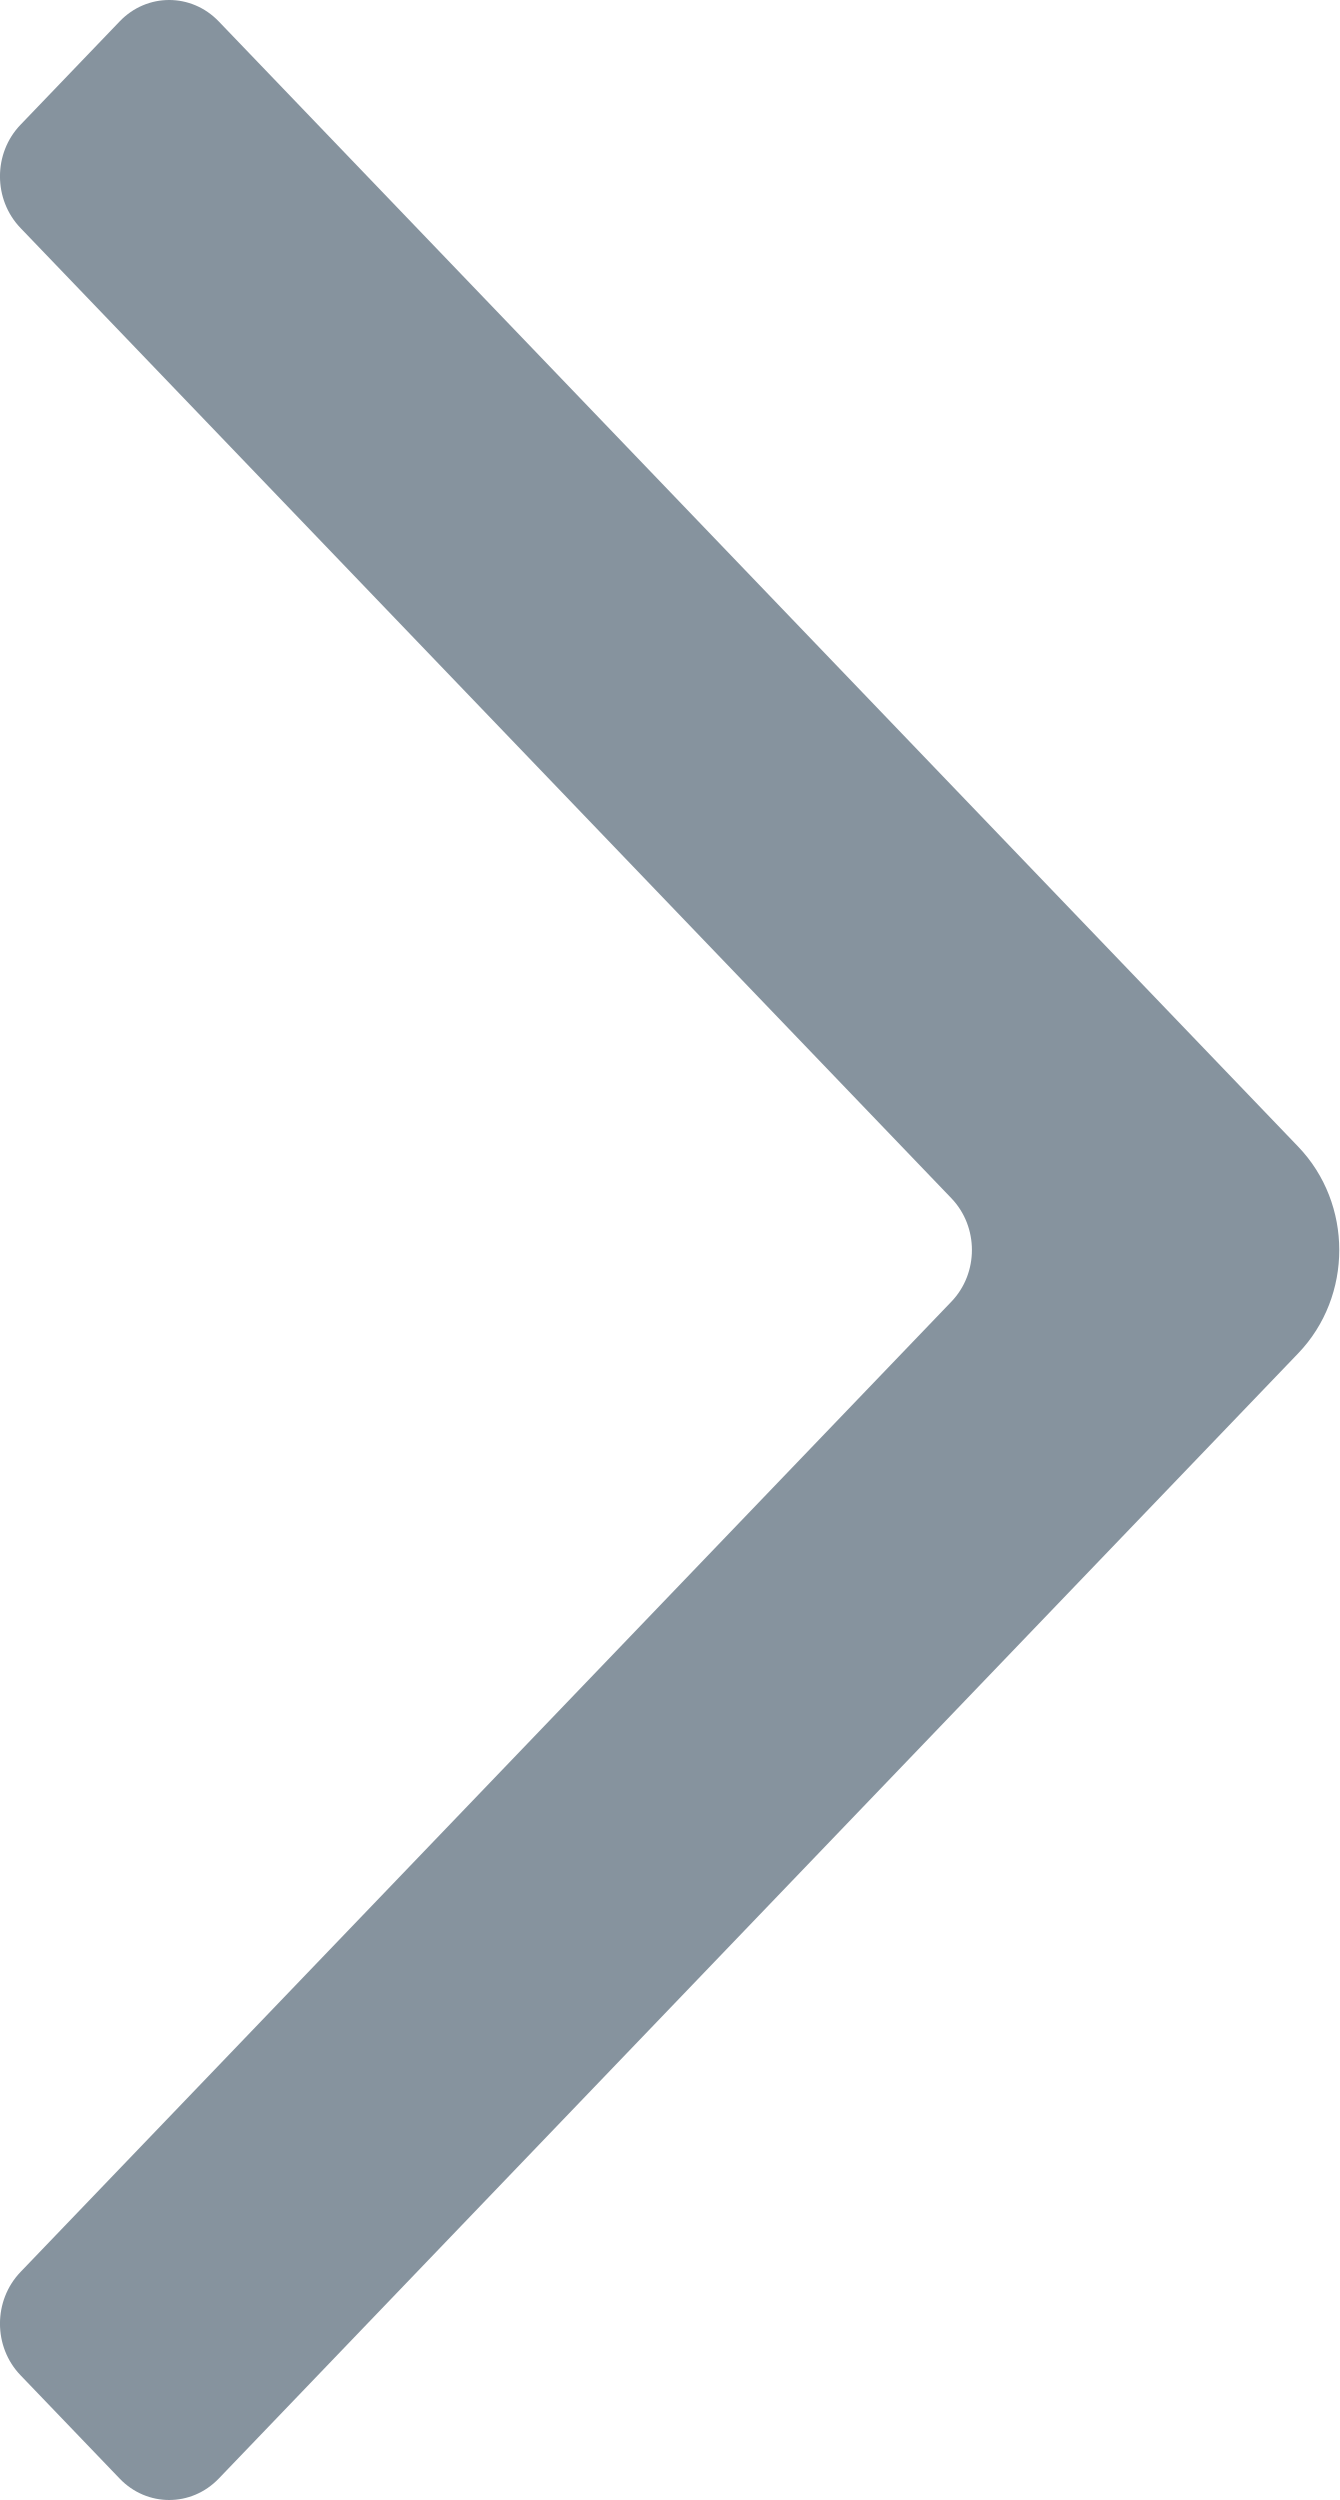
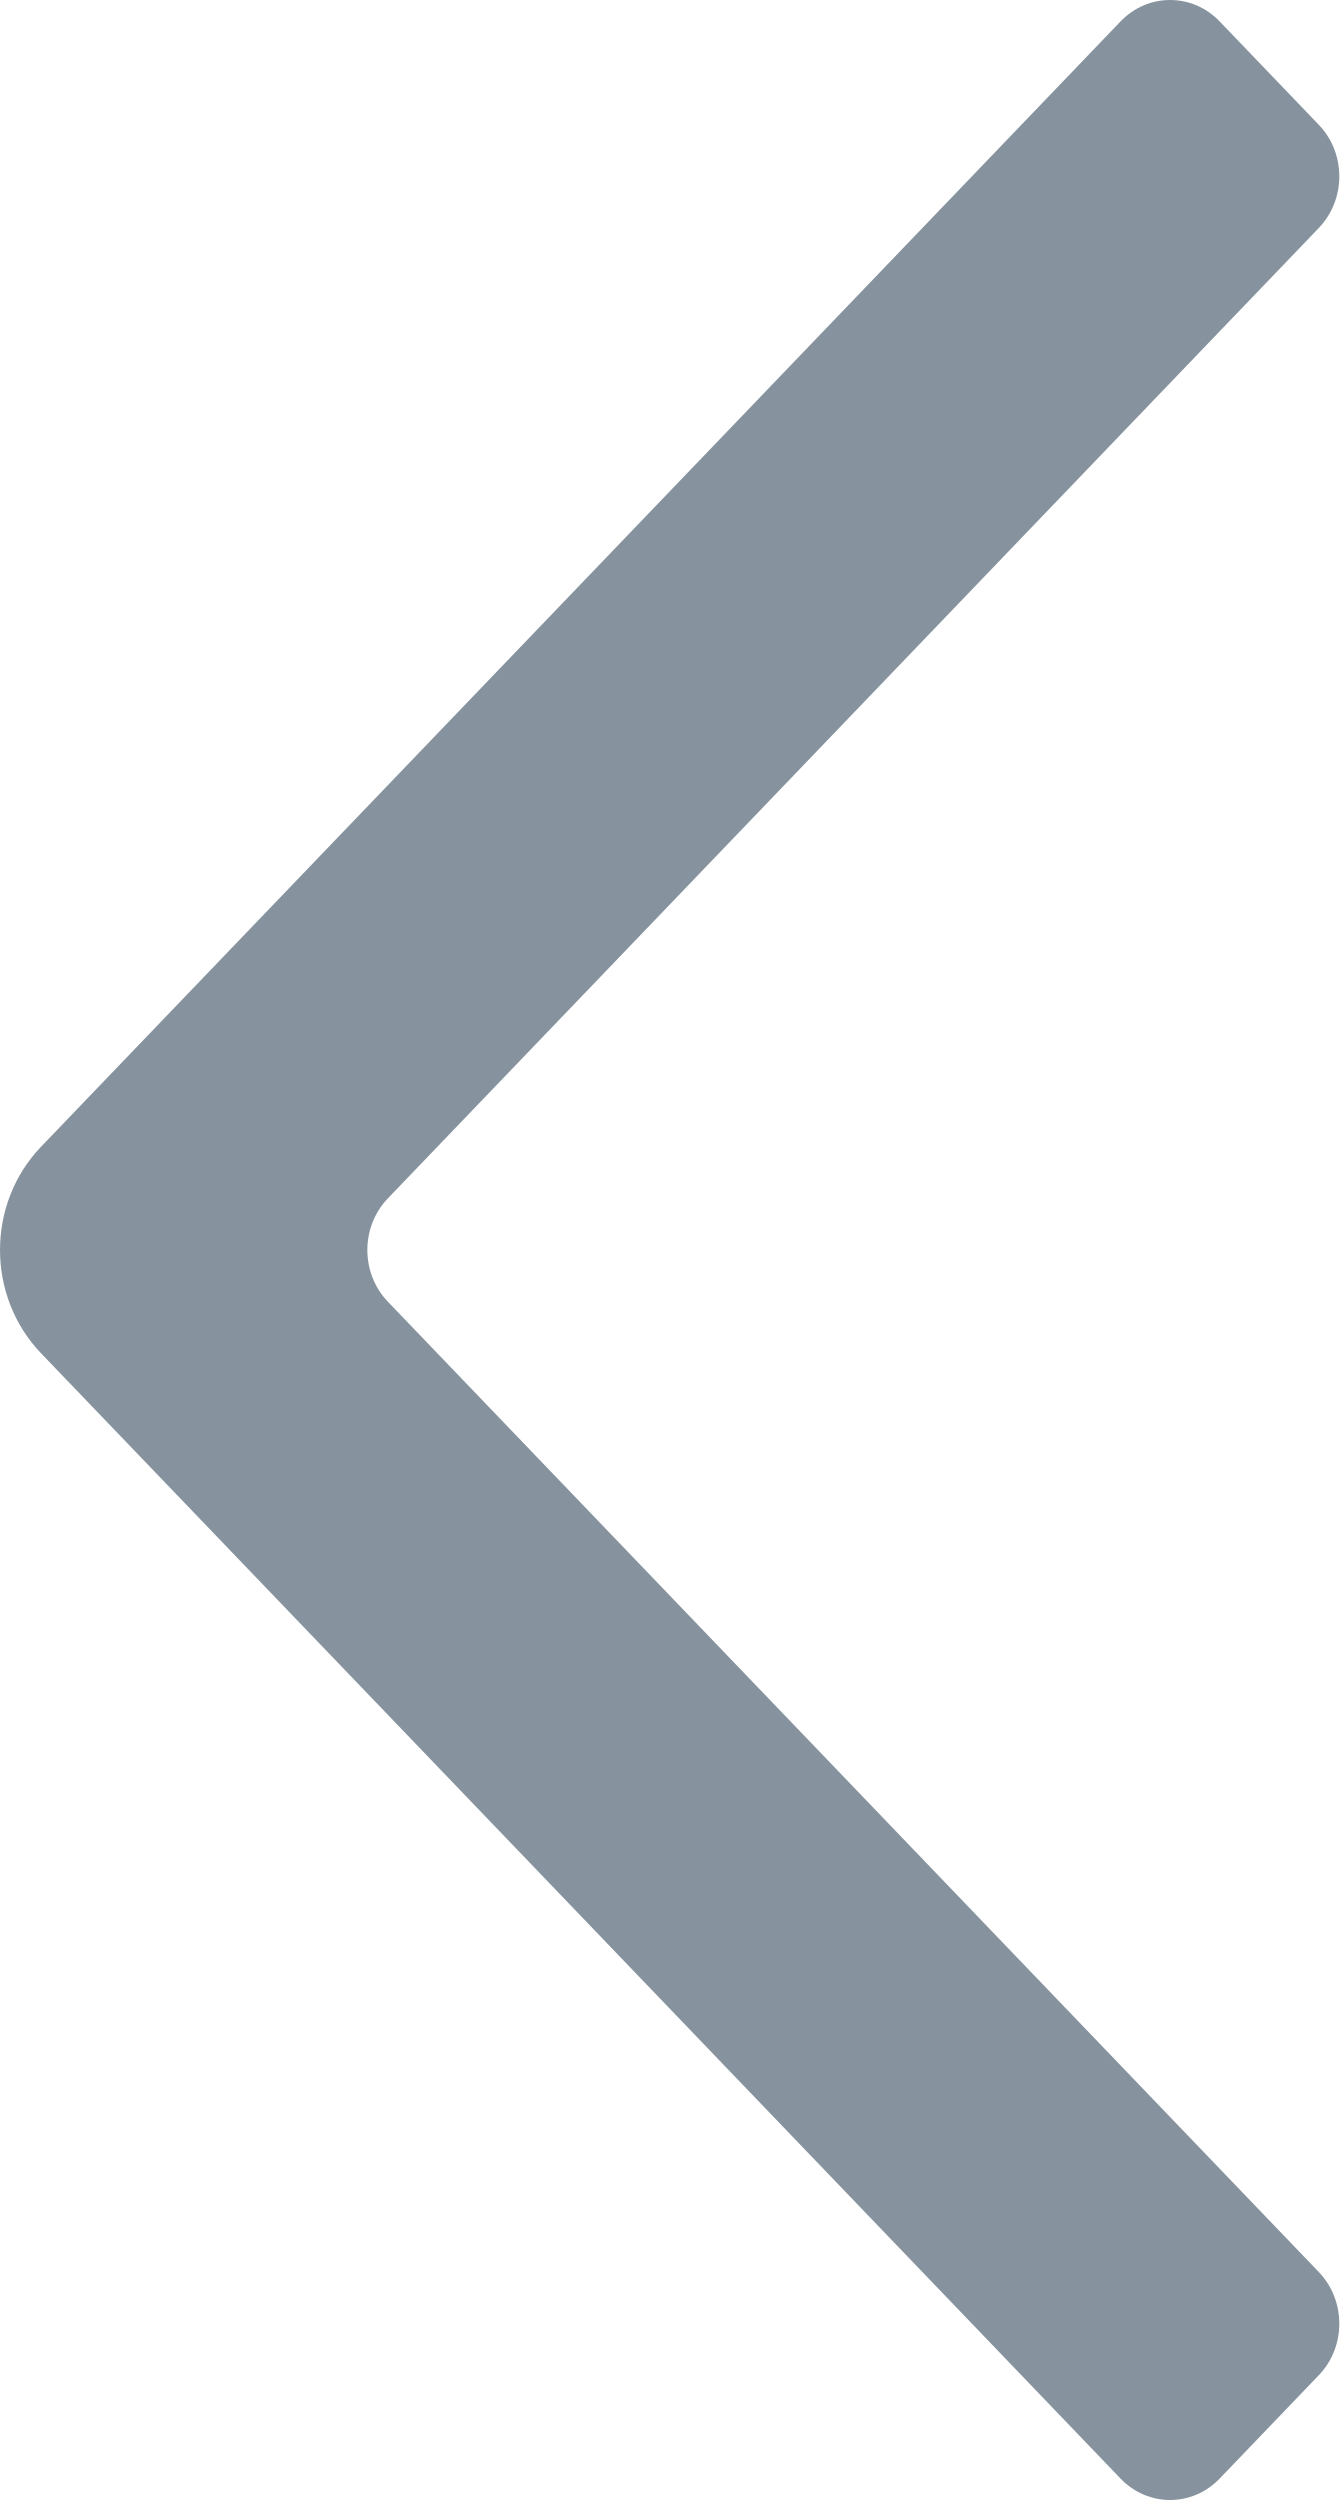
<svg xmlns="http://www.w3.org/2000/svg" width="15px" height="28px" viewBox="0 0 15 28" version="1.1">
  <defs />
  <g id="Page-1" stroke="none" stroke-width="1" fill="none" fill-rule="evenodd">
    <g id="Front-end-Developer-Test" transform="translate(-1305, -1250)" fill="#86939E">
      <g id="Contents-#8" transform="translate(0, 1014)">
-         <path d="M1305.46,251.157 C1304.847,250.518 1304.847,249.482 1305.46,248.843 L1317.55,236.24 C1317.857,235.92 1318.354,235.92 1318.66,236.24 L1319.77,237.397 C1320.077,237.716 1320.077,238.234 1319.77,238.554 L1309.344,249.421 C1309.038,249.741 1309.038,250.259 1309.344,250.578 L1319.77,261.446 C1320.077,261.766 1320.077,262.284 1319.77,262.603 L1318.66,263.76 C1318.354,264.08 1317.857,264.08 1317.55,263.76 L1305.46,251.157 Z" id="Icon" transform="translate(1312.5, 250) scale(-1, 1) translate(-1312.5, -250) " />
+         <path d="M1305.46,251.157 C1304.847,250.518 1304.847,249.482 1305.46,248.843 L1317.55,236.24 C1317.857,235.92 1318.354,235.92 1318.66,236.24 L1319.77,237.397 C1320.077,237.716 1320.077,238.234 1319.77,238.554 L1309.344,249.421 C1309.038,249.741 1309.038,250.259 1309.344,250.578 L1319.77,261.446 C1320.077,261.766 1320.077,262.284 1319.77,262.603 L1318.66,263.76 C1318.354,264.08 1317.857,264.08 1317.55,263.76 L1305.46,251.157 Z" id="Icon" transform="translate(1312.5, 250) scale(1, -1) translate(-1312.5, -250) " />
      </g>
    </g>
  </g>
</svg>
